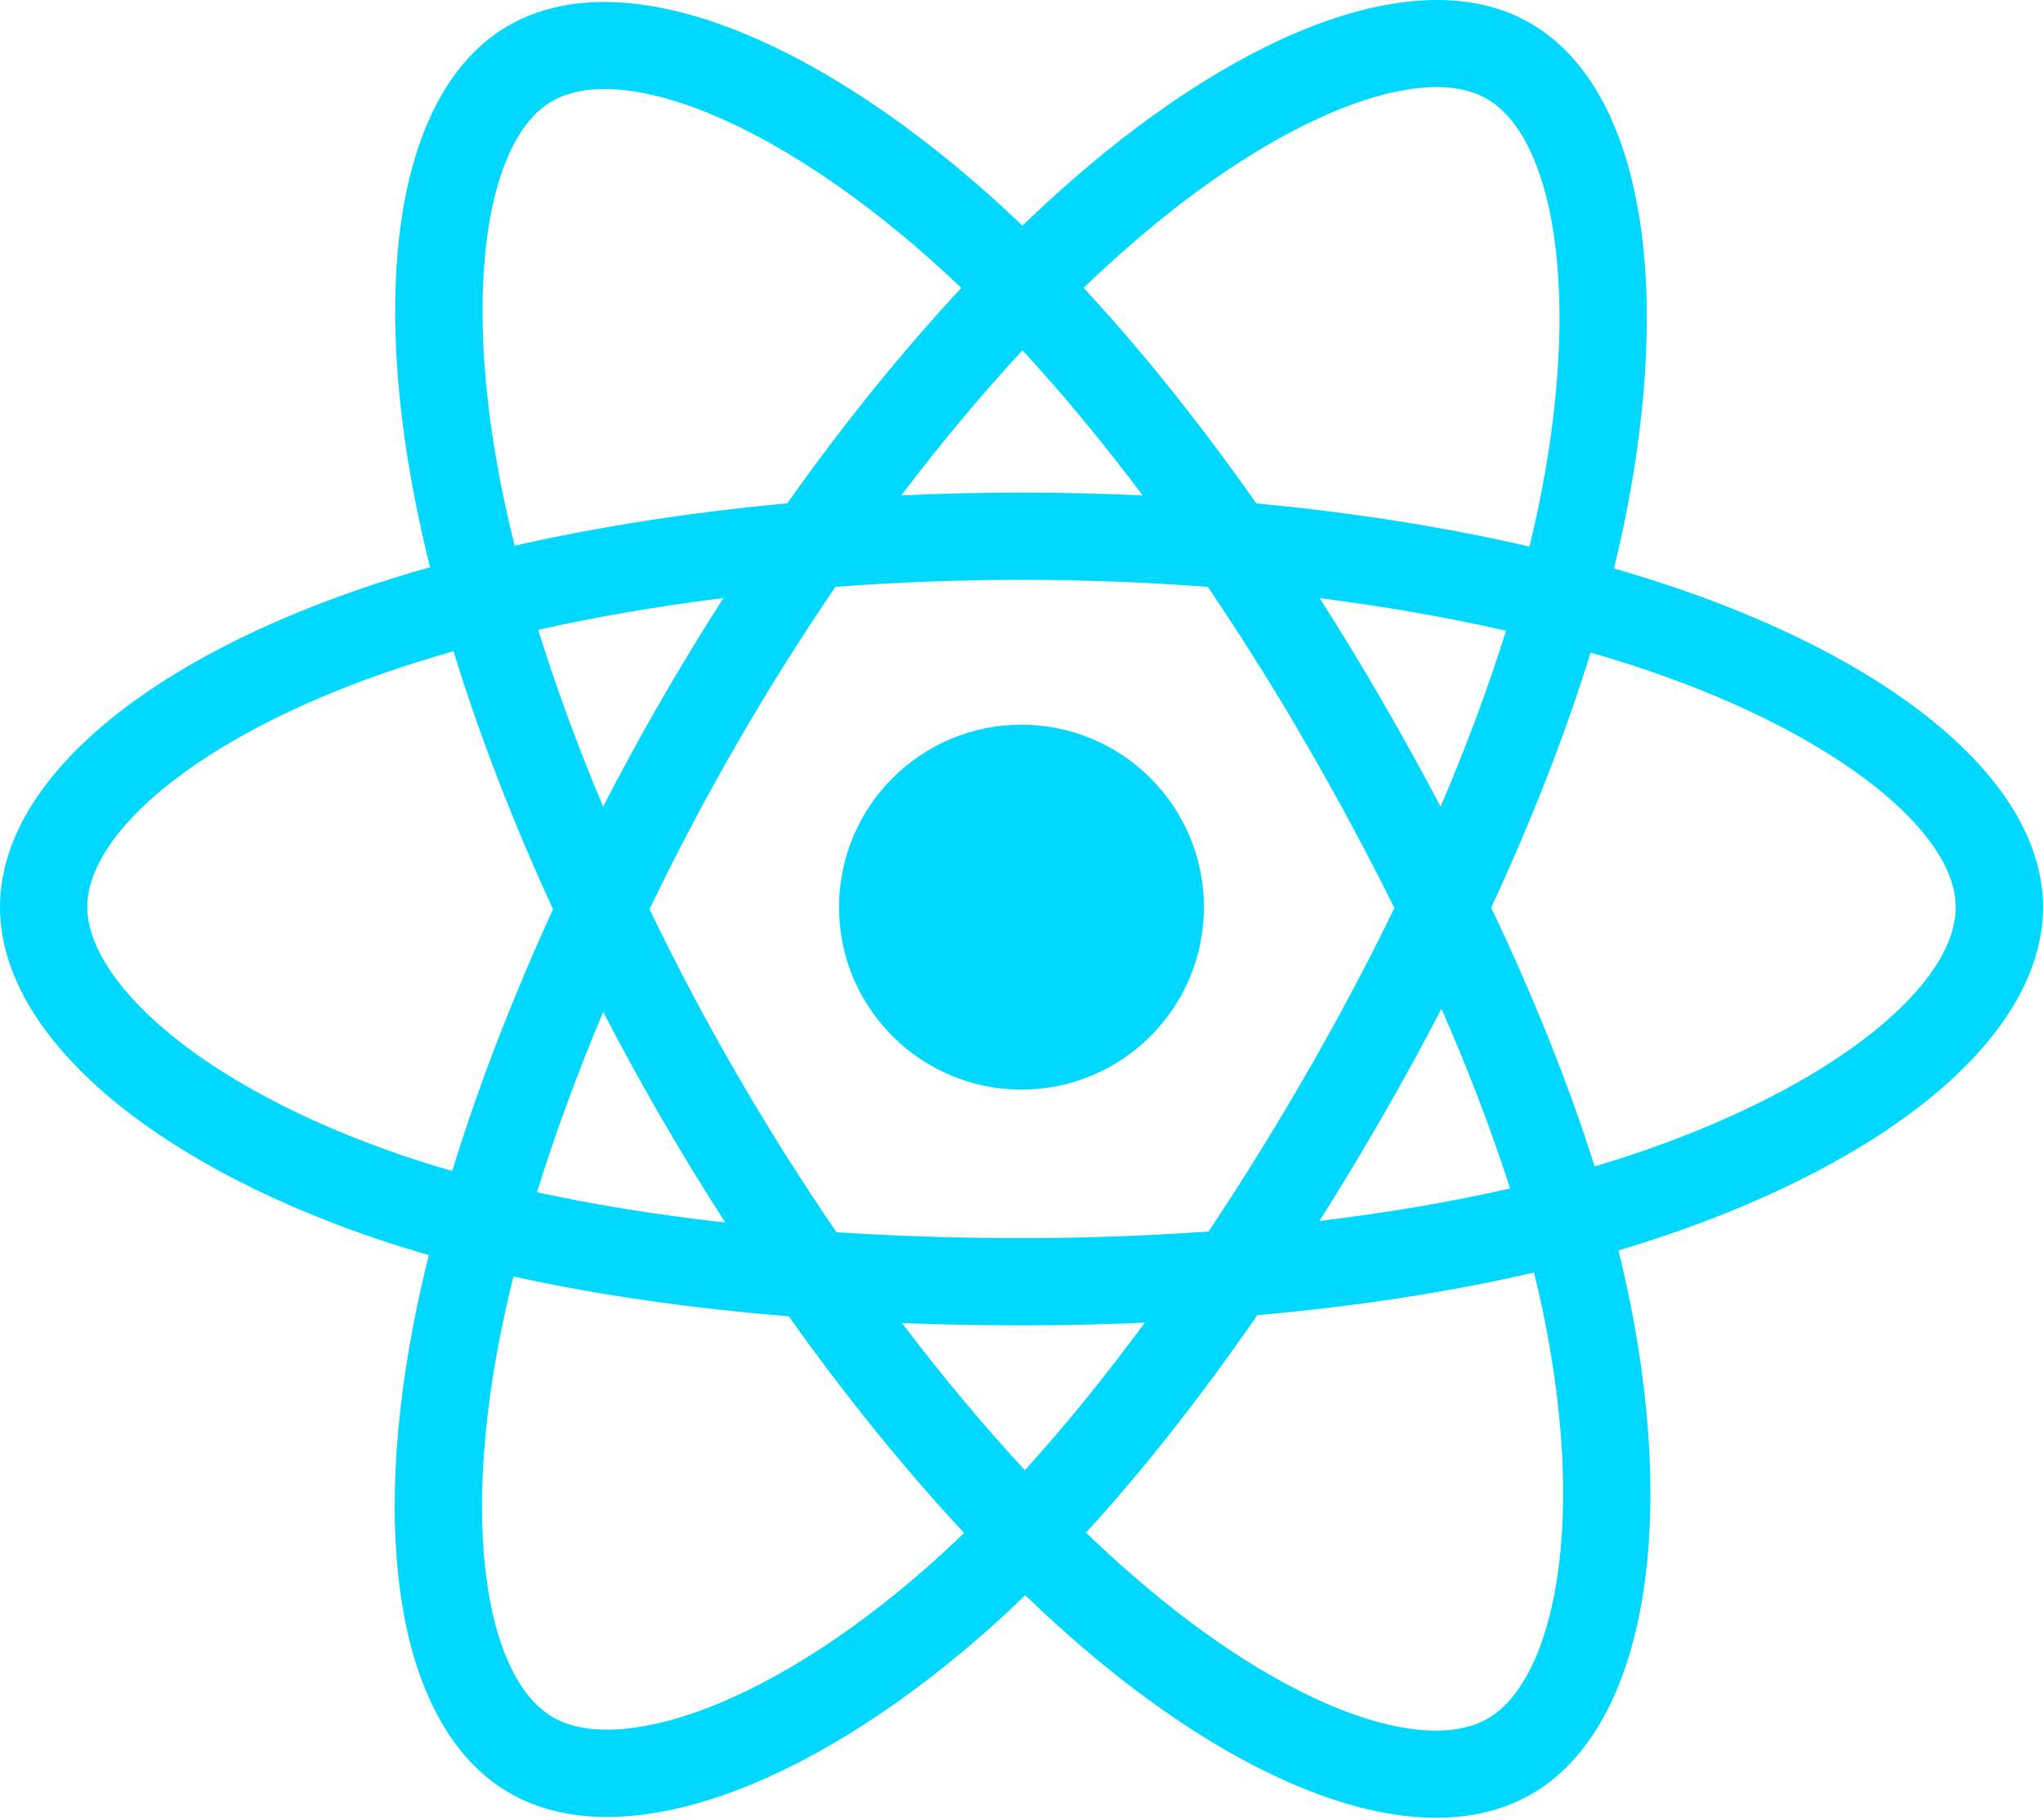
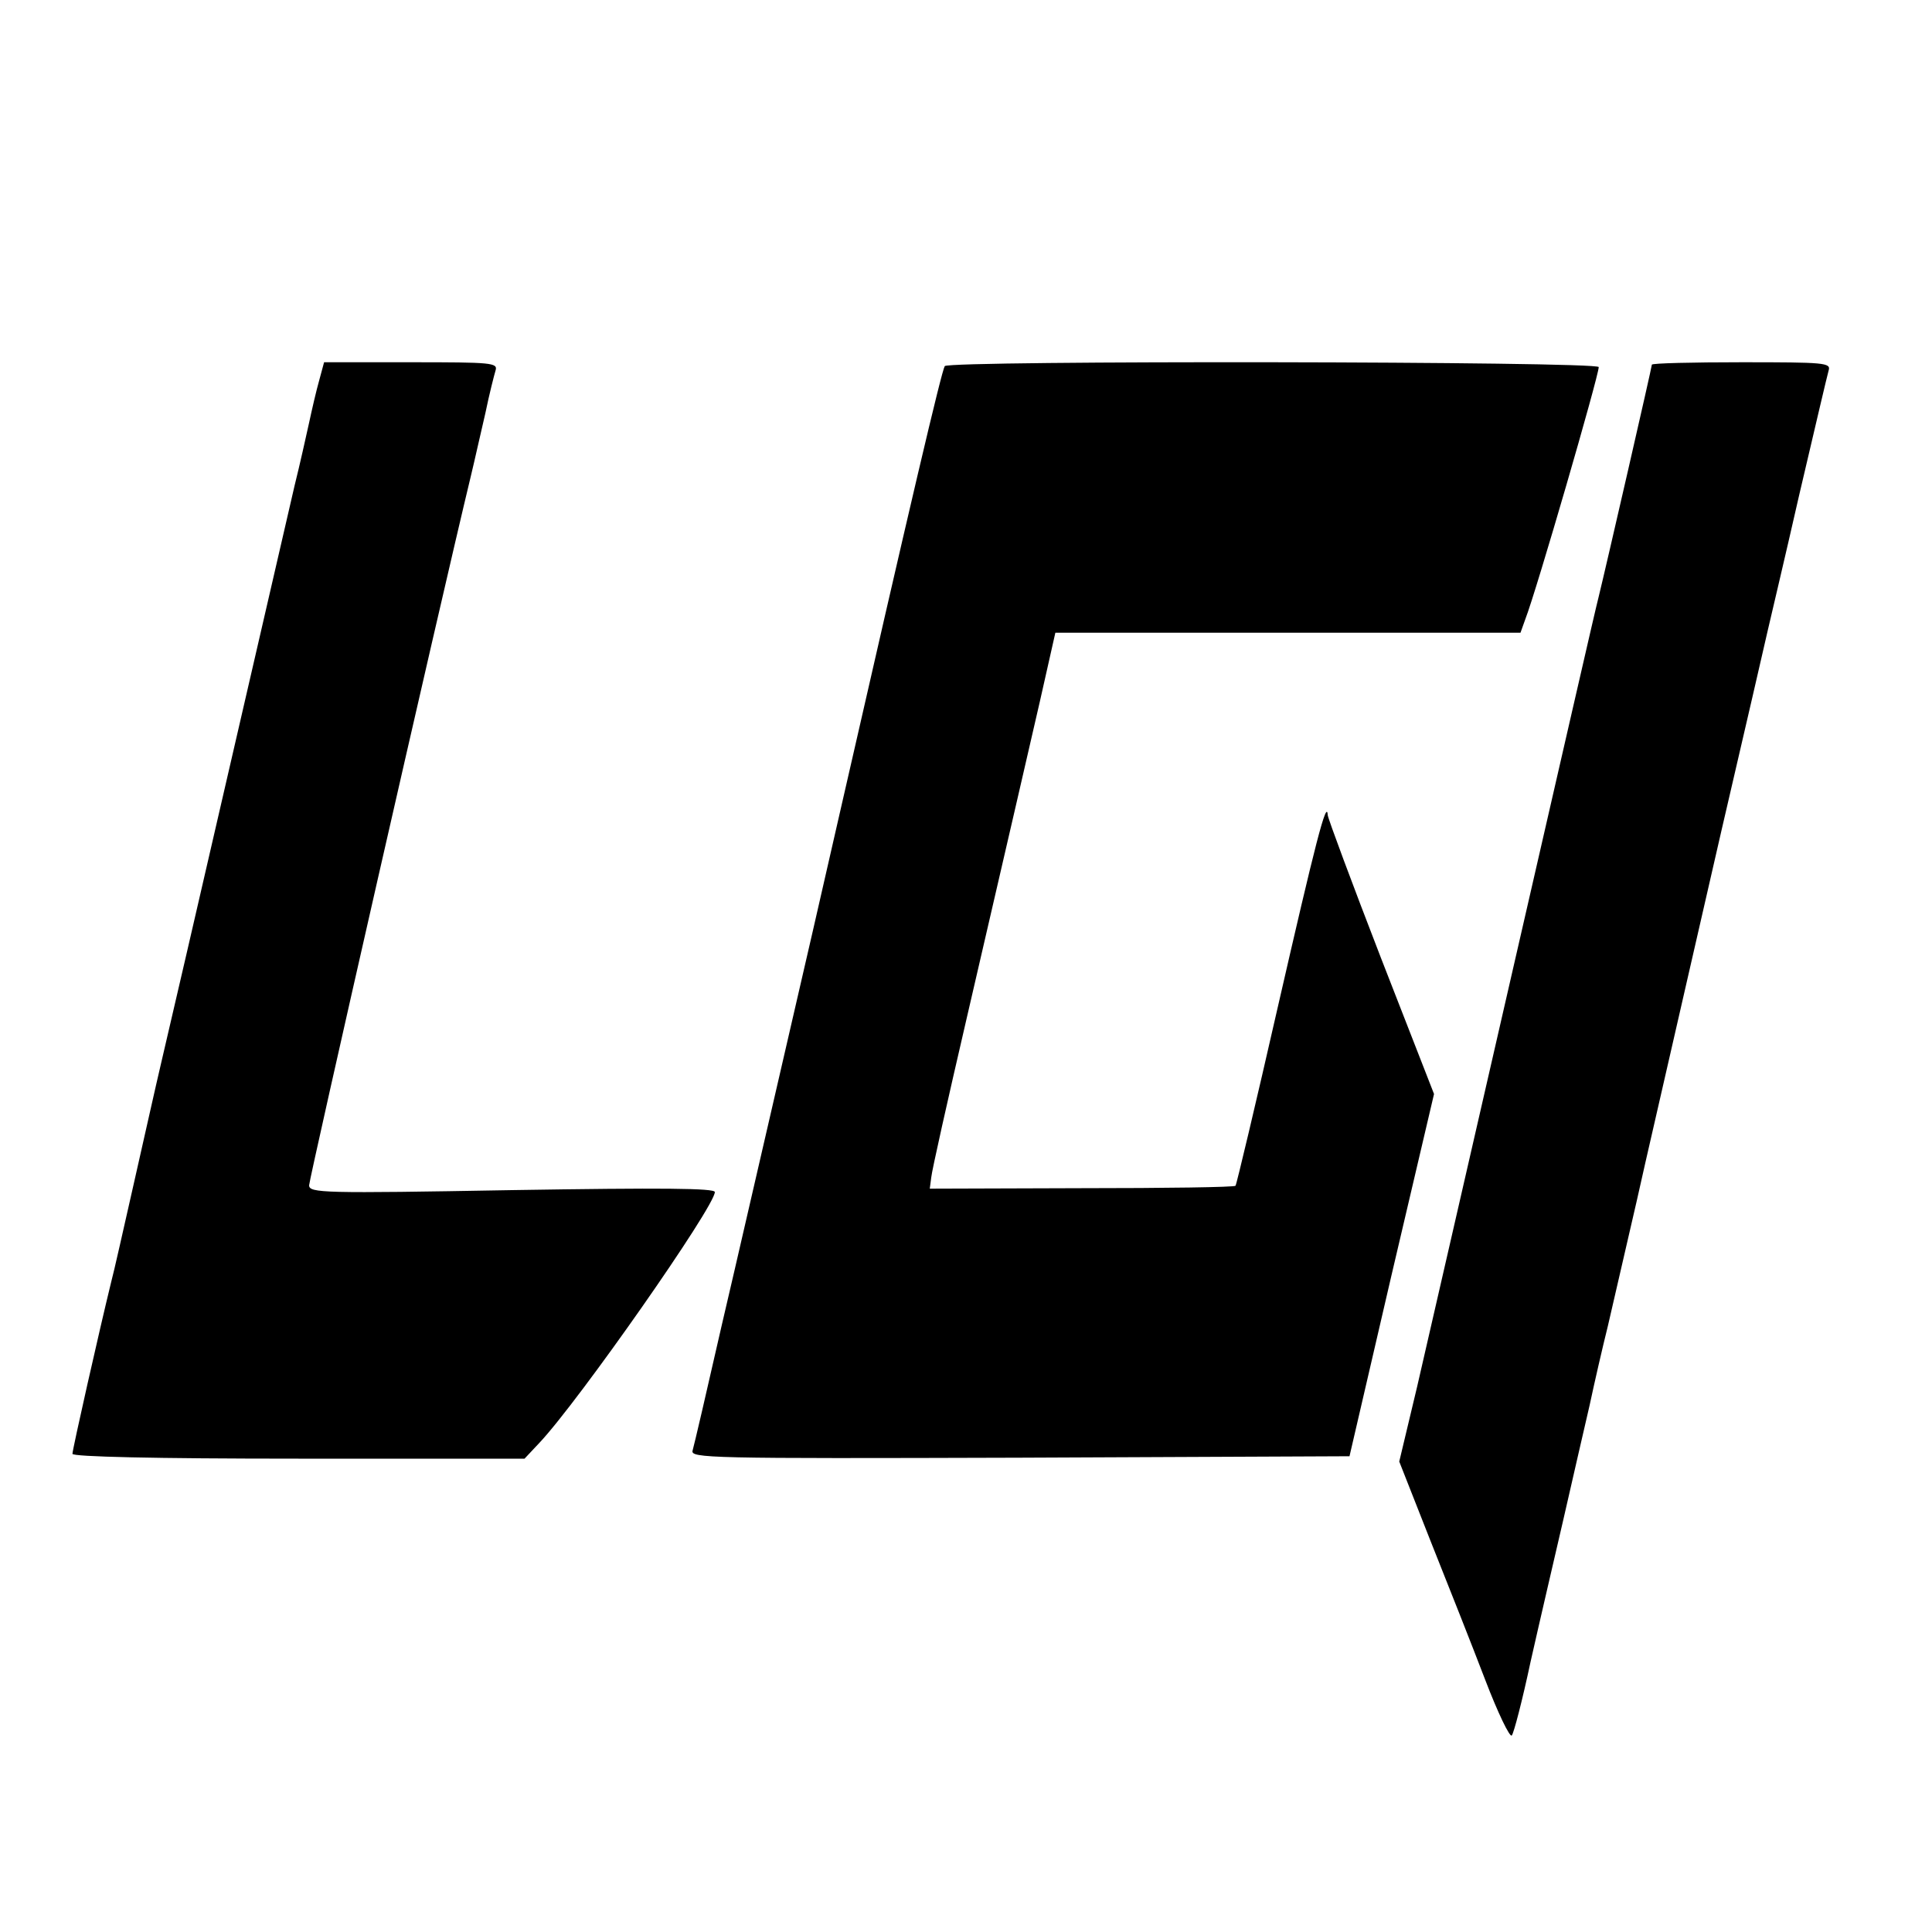
- <svg xmlns="http://www.w3.org/2000/svg" aria-hidden="true" role="img" class="iconify iconify--logos" width="35.93" height="32" preserveAspectRatio="xMidYMid meet" viewBox="0 0 256 228">
-   <path fill="#00D8FF" d="M210.483 73.824a171.49 171.49 0 0 0-8.24-2.597c.465-1.9.893-3.777 1.273-5.621c6.238-30.281 2.16-54.676-11.769-62.708c-13.355-7.7-35.196.329-57.254 19.526a171.23 171.23 0 0 0-6.375 5.848a155.866 155.866 0 0 0-4.241-3.917C100.759 3.829 77.587-4.822 63.673 3.233C50.33 10.957 46.379 33.89 51.995 62.588a170.974 170.974 0 0 0 1.892 8.48c-3.28.932-6.445 1.924-9.474 2.98C17.309 83.498 0 98.307 0 113.668c0 15.865 18.582 31.778 46.812 41.427a145.52 145.52 0 0 0 6.921 2.165a167.467 167.467 0 0 0-2.01 9.138c-5.354 28.2-1.173 50.591 12.134 58.266c13.744 7.926 36.812-.22 59.273-19.855a145.567 145.567 0 0 0 5.342-4.923a168.064 168.064 0 0 0 6.92 6.314c21.758 18.722 43.246 26.282 56.54 18.586c13.731-7.949 18.194-32.003 12.4-61.268a145.016 145.016 0 0 0-1.535-6.842c1.62-.48 3.21-.974 4.76-1.488c29.348-9.723 48.443-25.443 48.443-41.52c0-15.417-17.868-30.326-45.517-39.844Zm-6.365 70.984c-1.4.463-2.836.91-4.3 1.345c-3.24-10.257-7.612-21.163-12.963-32.432c5.106-11 9.31-21.767 12.459-31.957c2.619.758 5.16 1.557 7.61 2.4c23.69 8.156 38.14 20.213 38.14 29.504c0 9.896-15.606 22.743-40.946 31.14Zm-10.514 20.834c2.562 12.94 2.927 24.64 1.23 33.787c-1.524 8.219-4.59 13.698-8.382 15.893c-8.067 4.67-25.32-1.4-43.927-17.412a156.726 156.726 0 0 1-6.437-5.87c7.214-7.889 14.423-17.06 21.459-27.246c12.376-1.098 24.068-2.894 34.671-5.345a134.17 134.17 0 0 1 1.386 6.193ZM87.276 214.515c-7.882 2.783-14.16 2.863-17.955.675c-8.075-4.657-11.432-22.636-6.853-46.752a156.923 156.923 0 0 1 1.869-8.499c10.486 2.32 22.093 3.988 34.498 4.994c7.084 9.967 14.501 19.128 21.976 27.15a134.668 134.668 0 0 1-4.877 4.492c-9.933 8.682-19.886 14.842-28.658 17.94ZM50.35 144.747c-12.483-4.267-22.792-9.812-29.858-15.863c-6.35-5.437-9.555-10.836-9.555-15.216c0-9.322 13.897-21.212 37.076-29.293c2.813-.98 5.757-1.905 8.812-2.773c3.204 10.42 7.406 21.315 12.477 32.332c-5.137 11.18-9.399 22.249-12.634 32.792a134.718 134.718 0 0 1-6.318-1.979Zm12.378-84.26c-4.811-24.587-1.616-43.134 6.425-47.789c8.564-4.958 27.502 2.111 47.463 19.835a144.318 144.318 0 0 1 3.841 3.545c-7.438 7.987-14.787 17.08-21.808 26.988c-12.04 1.116-23.565 2.908-34.161 5.309a160.342 160.342 0 0 1-1.76-7.887Zm110.427 27.268a347.8 347.8 0 0 0-7.785-12.803c8.168 1.033 15.994 2.404 23.343 4.08c-2.206 7.072-4.956 14.465-8.193 22.045a381.151 381.151 0 0 0-7.365-13.322Zm-45.032-43.861c5.044 5.465 10.096 11.566 15.065 18.186a322.04 322.04 0 0 0-30.257-.006c4.974-6.559 10.069-12.652 15.192-18.18ZM82.802 87.83a323.167 323.167 0 0 0-7.227 13.238c-3.184-7.553-5.909-14.98-8.134-22.152c7.304-1.634 15.093-2.97 23.209-3.984a321.524 321.524 0 0 0-7.848 12.897Zm8.081 65.352c-8.385-.936-16.291-2.203-23.593-3.793c2.26-7.3 5.045-14.885 8.298-22.6a321.187 321.187 0 0 0 7.257 13.246c2.594 4.48 5.28 8.868 8.038 13.147Zm37.542 31.03c-5.184-5.592-10.354-11.779-15.403-18.433c4.902.192 9.899.29 14.978.29c5.218 0 10.376-.117 15.453-.343c-4.985 6.774-10.018 12.97-15.028 18.486Zm52.198-57.817c3.422 7.8 6.306 15.345 8.596 22.52c-7.422 1.694-15.436 3.058-23.88 4.071a382.417 382.417 0 0 0 7.859-13.026a347.403 347.403 0 0 0 7.425-13.565Zm-16.898 8.101a358.557 358.557 0 0 1-12.281 19.815a329.4 329.4 0 0 1-23.444.823c-7.967 0-15.716-.248-23.178-.732a310.202 310.202 0 0 1-12.513-19.846h.001a307.41 307.41 0 0 1-10.923-20.627a310.278 310.278 0 0 1 10.89-20.637l-.001.001a307.318 307.318 0 0 1 12.413-19.761c7.613-.576 15.42-.876 23.31-.876H128c7.926 0 15.743.303 23.354.883a329.357 329.357 0 0 1 12.335 19.695a358.489 358.489 0 0 1 11.036 20.54a329.472 329.472 0 0 1-11 20.722Zm22.56-122.124c8.572 4.944 11.906 24.881 6.52 51.026c-.344 1.668-.73 3.367-1.15 5.09c-10.622-2.452-22.155-4.275-34.23-5.408c-7.034-10.017-14.323-19.124-21.64-27.008a160.789 160.789 0 0 1 5.888-5.4c18.9-16.447 36.564-22.941 44.612-18.3ZM128 90.808c12.625 0 22.86 10.235 22.86 22.86s-10.235 22.86-22.86 22.86s-22.86-10.235-22.86-22.86s10.235-22.86 22.86-22.86Z" />
+ <svg xmlns="http://www.w3.org/2000/svg" version="1.0" width="400pt" height="400pt" viewBox="0 0 400 400" preserveAspectRatio="xMidYMid meet">
+   <g transform="translate(0,400) scale(0.1,-0.1)" fill="#000000" stroke="none">
+     <path d="M661 3213 c-6 -21 -15 -60 -21 -88 -6 -27 -19 -86 -30 -130 -10 -44 -71 -307 -135 -585 -64 -278 -127 -550 -140 -605 -13 -55 -39 -172 -59 -260 -20 -88 -40 -178 -46 -200 -24 -98 -80 -346 -80 -355 0 -6 169 -10 468 -10 l468 0 31 33 c81 86 363 489 363 519 0 8 -108 9 -420 4 -392 -7 -420 -6 -420 10 0 13 268 1191 335 1469 8 33 21 92 30 130 8 39 18 78 21 88 5 16 -8 17 -175 17 l-180 0 -10 -37z" />
+     <path d="M1956 3242 c-7 -12 -69 -275 -220 -937 -25 -110 -77 -337 -116 -505 -39 -168 -95 -413 -126 -545 -30 -132 -57 -248 -60 -258 -5 -16 30 -17 677 -15 l683 3 87 375 88 375 -110 282 c-60 155 -109 287 -110 295 -2 36 -26 -59 -103 -395 -46 -202 -86 -370 -88 -372 -2 -3 -146 -5 -319 -5 l-314 -1 3 23 c1 13 34 160 73 328 104 450 116 501 152 658 l32 142 481 0 482 0 10 28 c23 59 152 504 152 522 0 12 -1346 14 -1354 2z" />
+     <path d="M3420 3245 c0 -5 -95 -419 -110 -480 -6 -22 -84 -364 -175 -760 -91 -396 -181 -790 -201 -876 l-37 -155 65 -165 c36 -90 87 -219 113 -287 26 -68 51 -120 55 -115 4 4 22 73 39 153 18 80 49 213 68 295 19 83 43 188 54 235 10 47 27 121 38 165 10 44 37 161 60 260 22 99 52 227 65 285 13 58 63 274 110 480 48 206 91 393 96 415 5 22 35 148 65 280 31 132 58 248 61 258 5 16 -8 17 -180 17 -102 0 -186 -2 -186 -5z" />
+   </g>
</svg>
